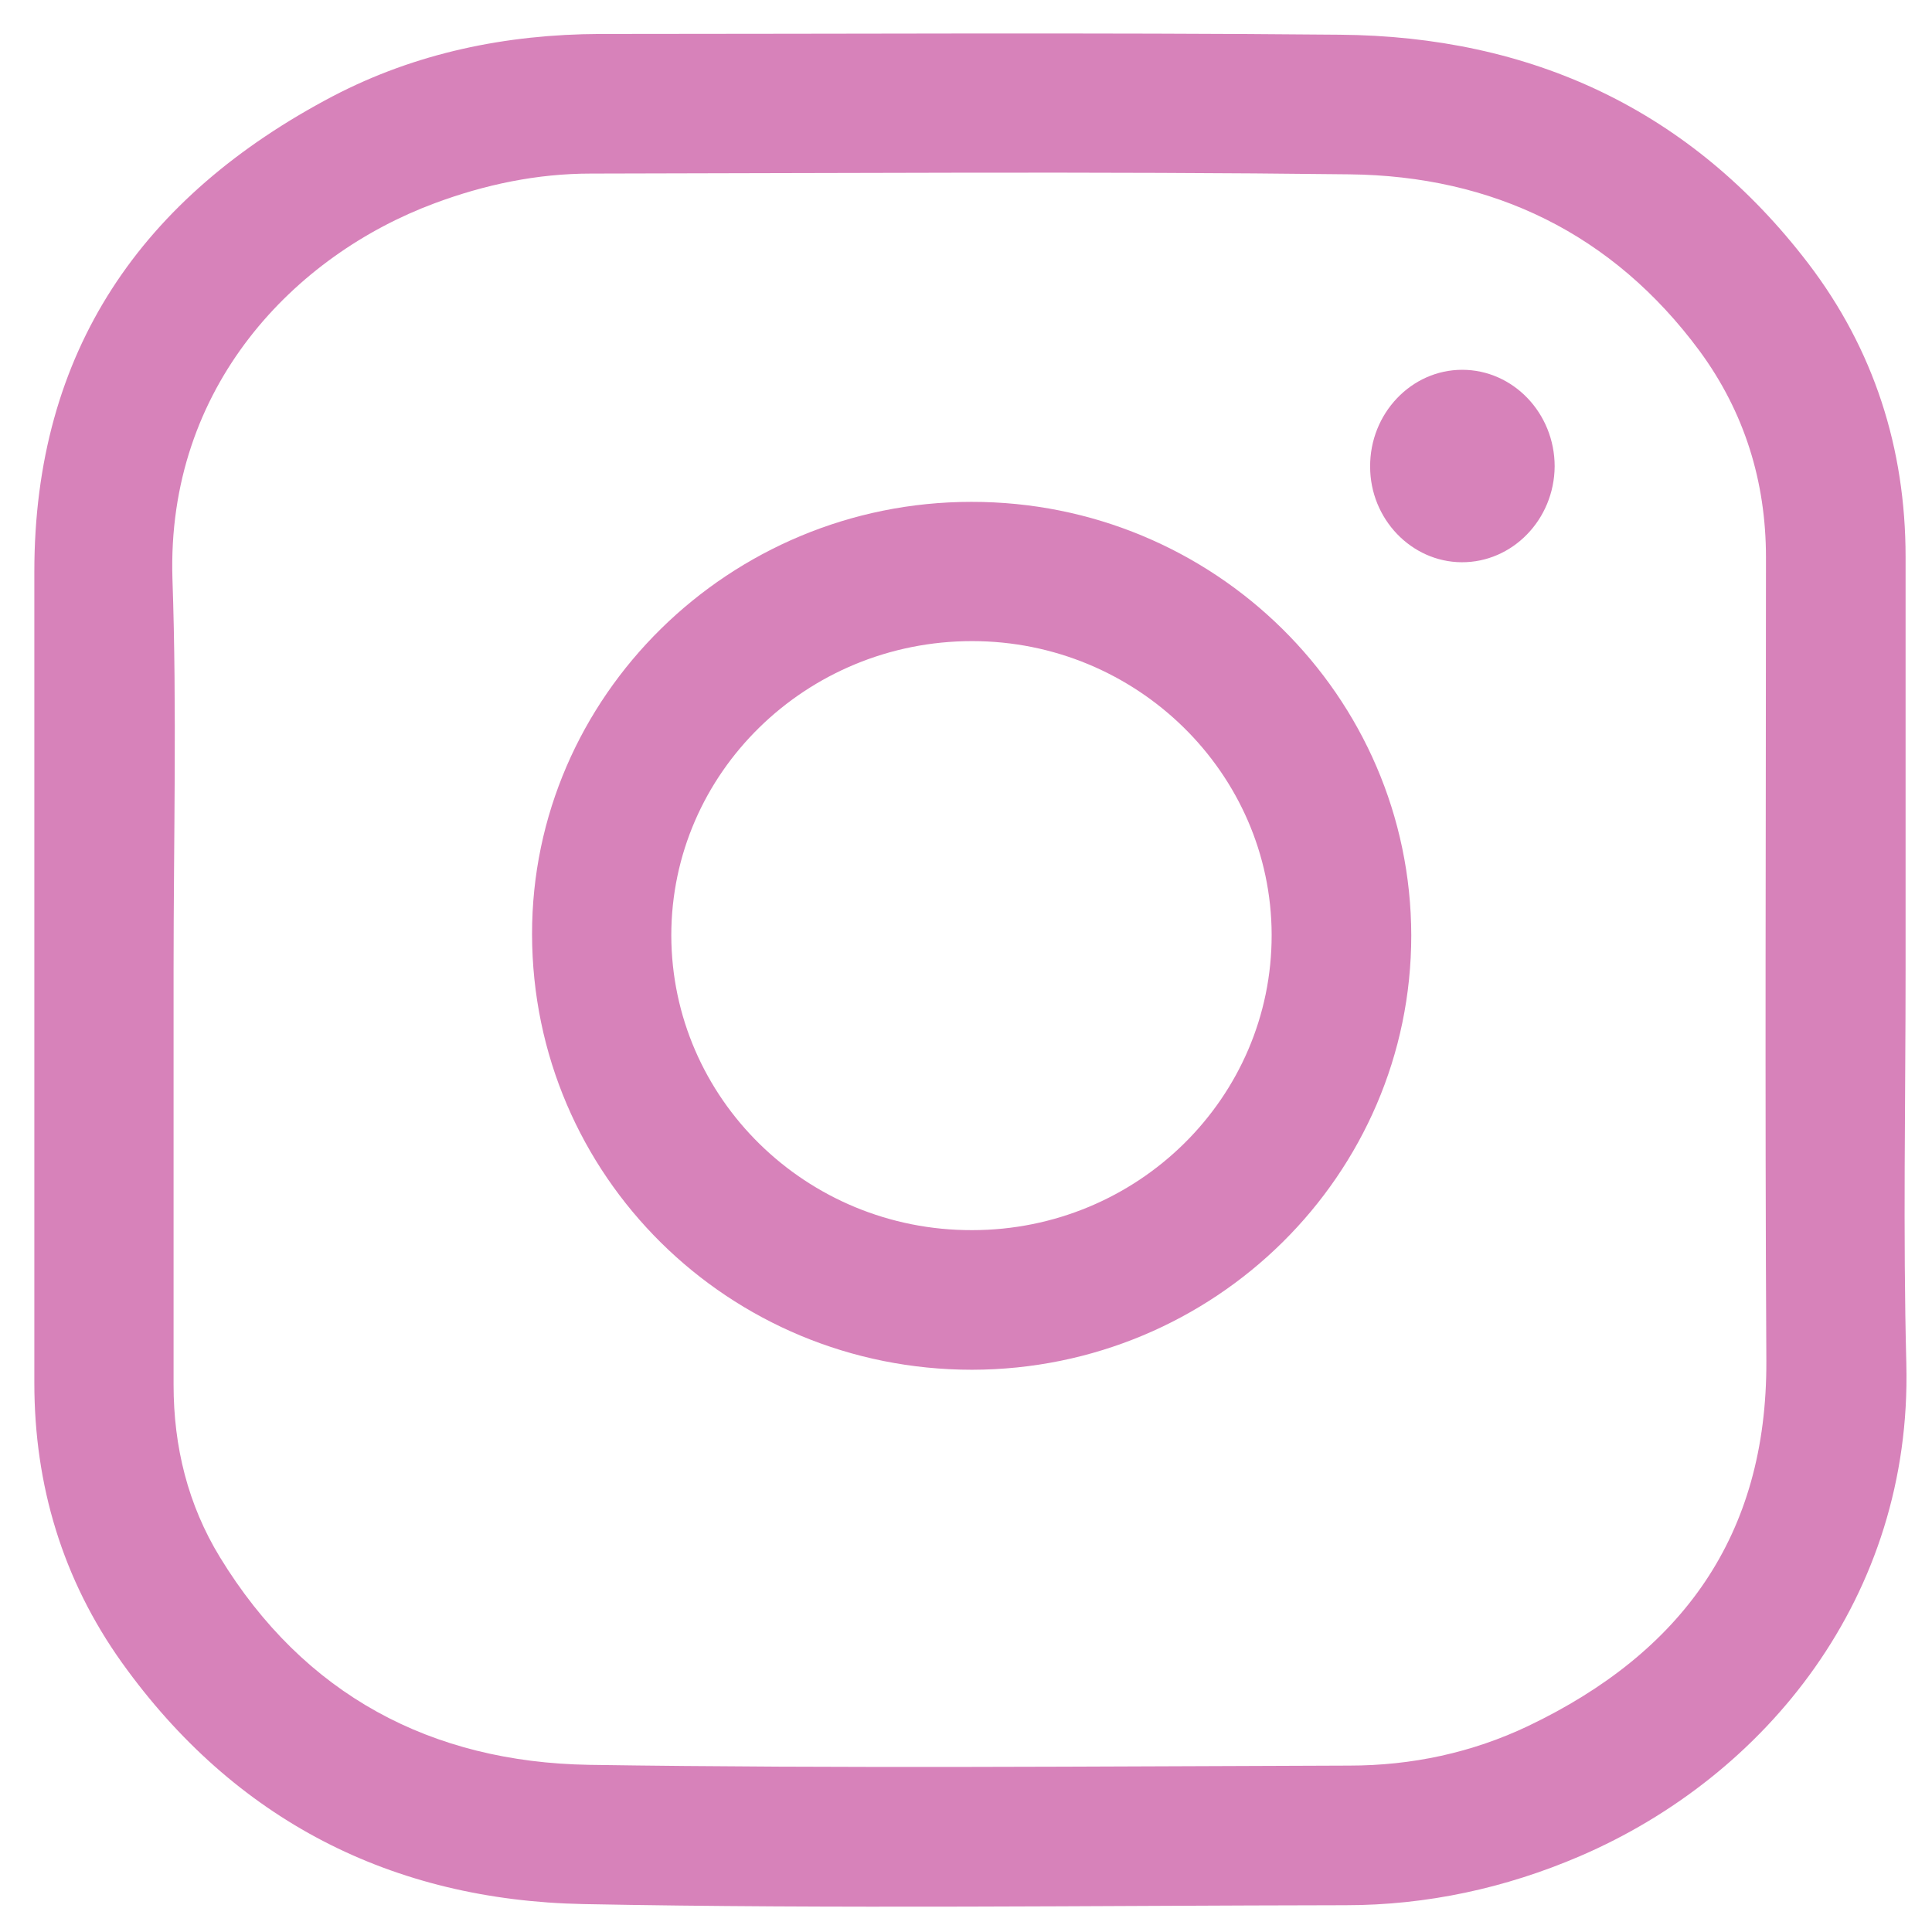
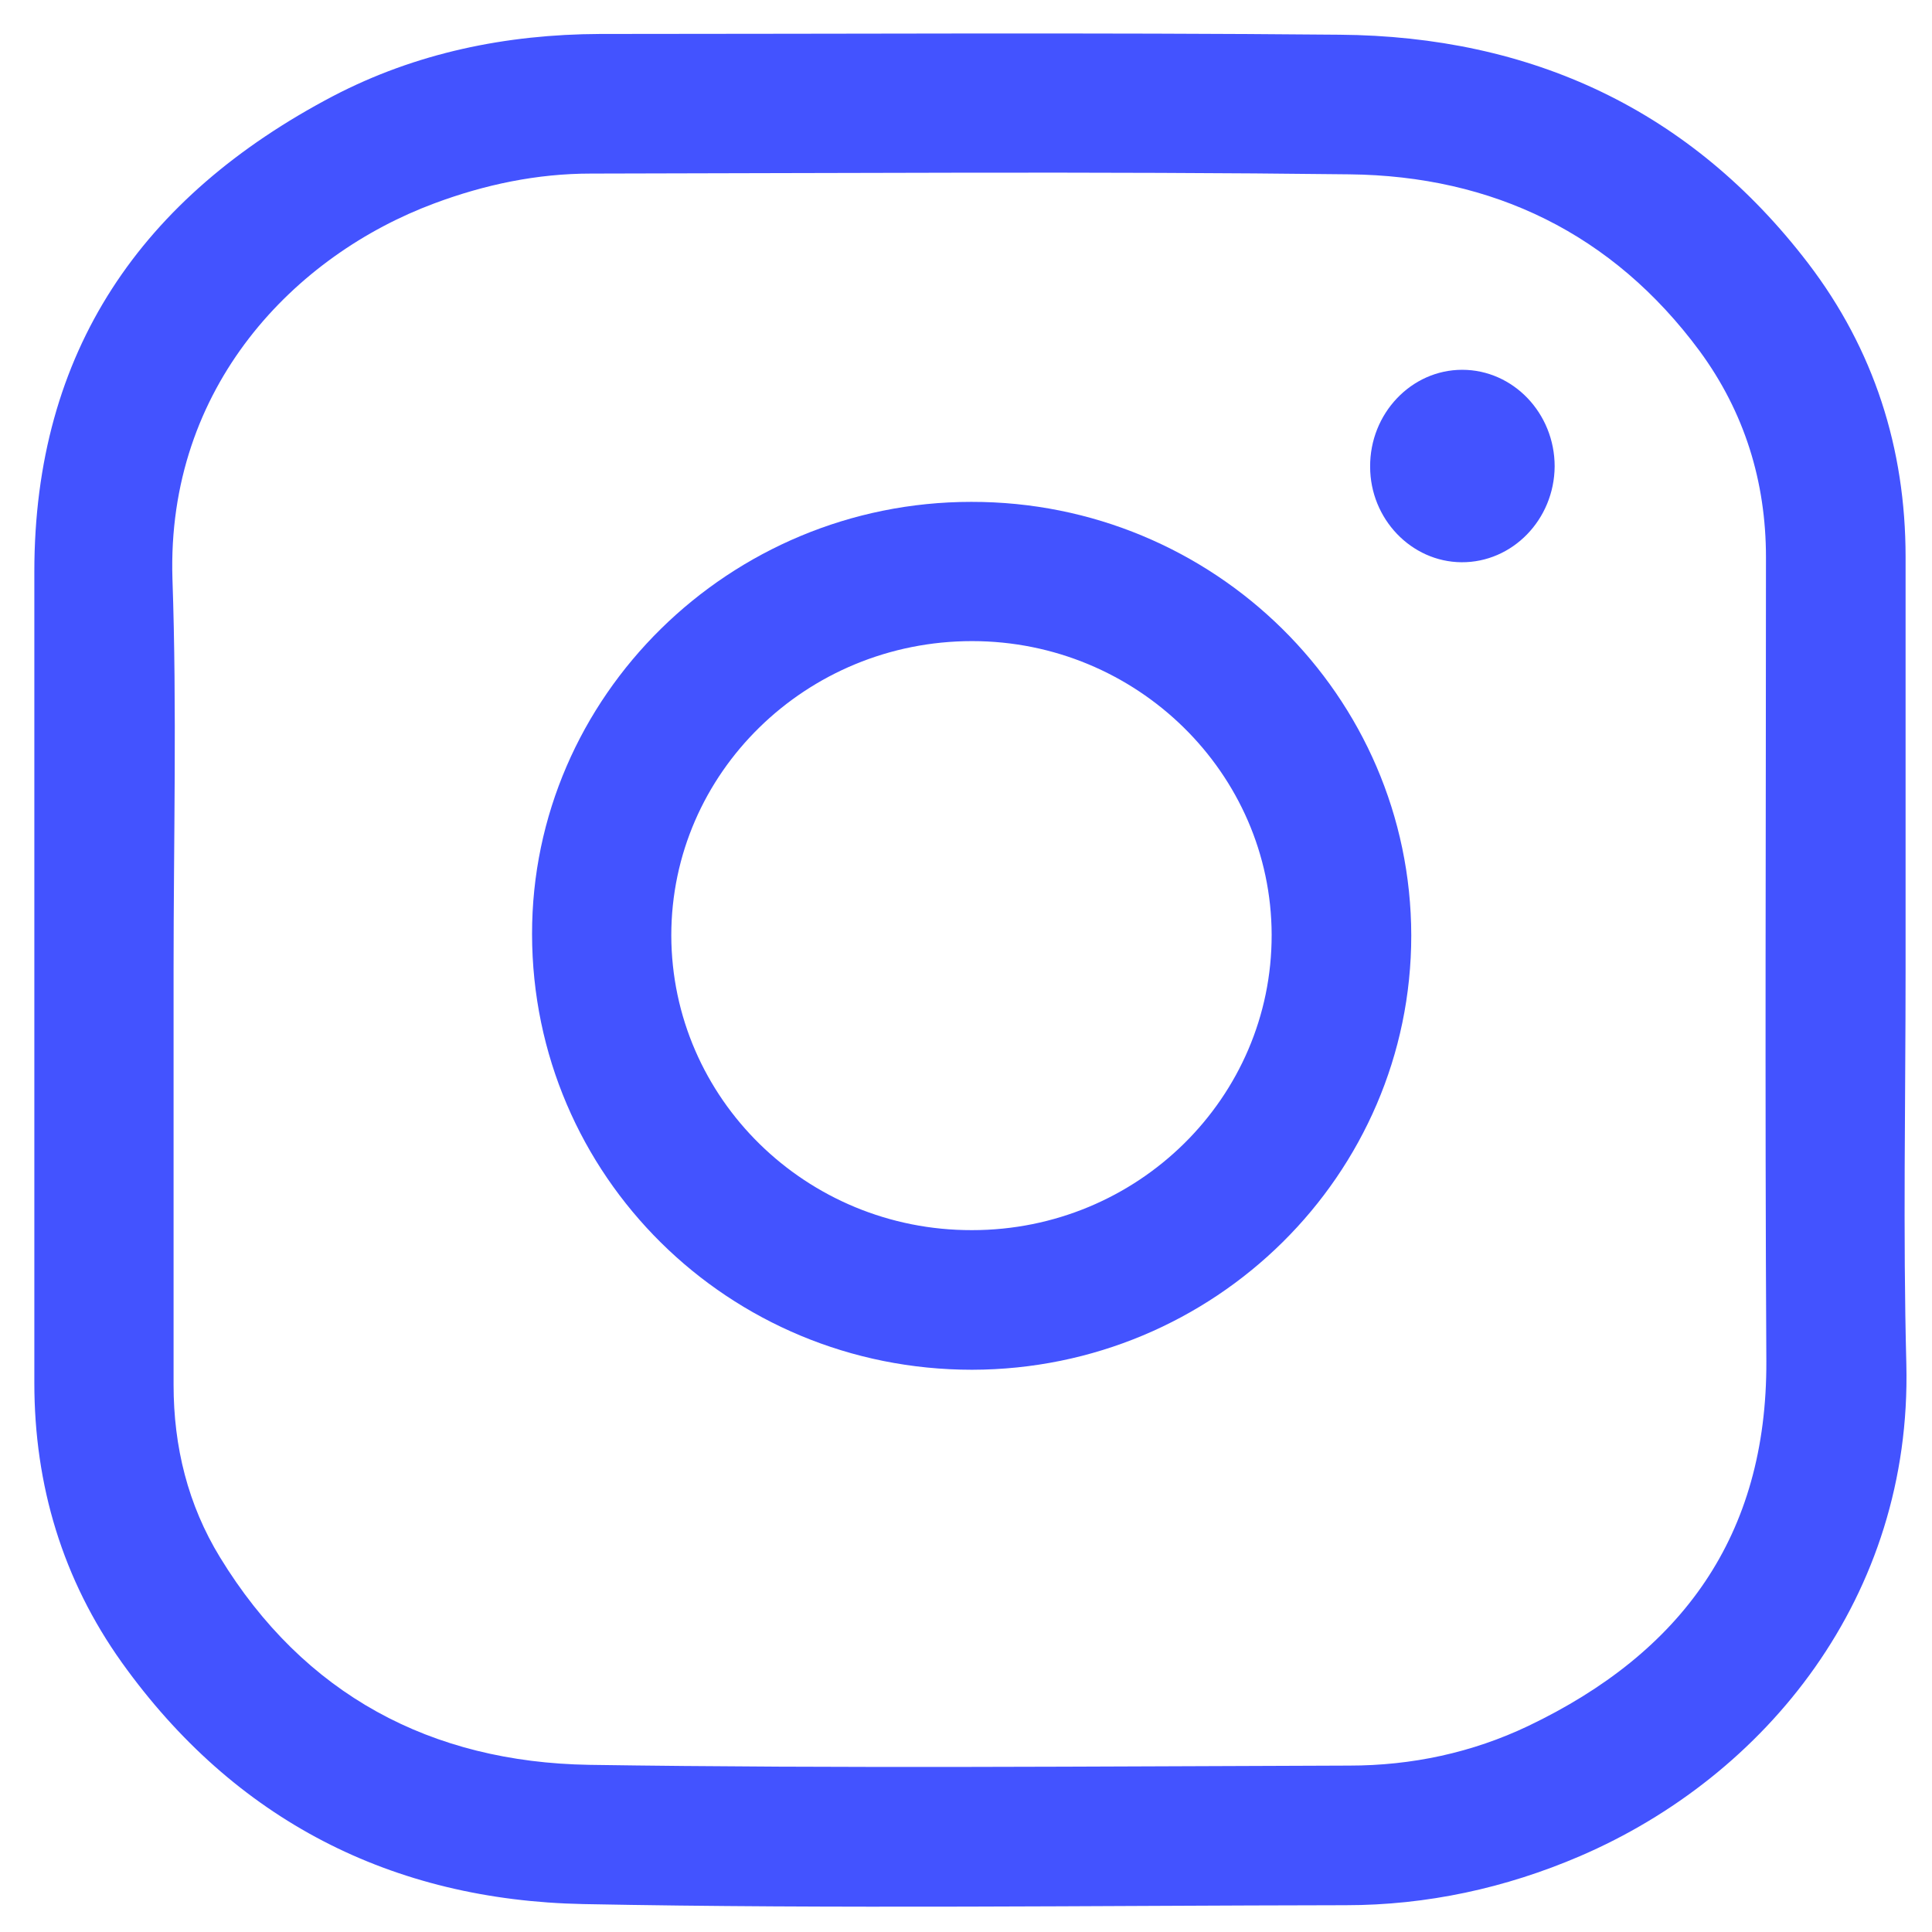
- <svg xmlns="http://www.w3.org/2000/svg" fill="#D782BA" width="50px" height="50px" enable-background="new 0 0 512 512" id="Layer_1" version="1.1" viewBox="0 0 512 512" xml:space="preserve">
+ <svg xmlns="http://www.w3.org/2000/svg" fill="#4353FF" width="50px" height="50px" enable-background="new 0 0 512 512" id="Layer_1" version="1.1" viewBox="0 0 512 512" xml:space="preserve">
  <g>
    <path d="M505,257c0,34.8-0.7,69.7,0.2,104.5c1.5,61.6-37.2,109.2-86.5,130.4c-19.8,8.5-40.6,13-62.1,13c-67.3,0.1-134.7,1-202-0.3   c-50.7-1-92.4-22.2-122.3-64c-15.7-22-23.2-47-23.2-74.1c0-71.7,0-143.3,0-215c0-58.5,28.5-99.4,79.1-126C110.2,14,134.1,9.1,159,9   c65.3,0,130.7-0.4,196,0.2c50.7,0.4,93,19.8,124.2,60.6c17.4,22.8,25.8,49,25.8,77.8C505,184,505,220.5,505,257z M46,257   c0,36.7,0,73.3,0,110c0,16.4,3.8,31.8,12.3,45.7c22.3,36.5,56,54.3,97.8,55c67.1,1,134.3,0.4,201.5,0.2c16.5,0,32.5-3.4,47.4-10.5   c40.6-19.4,63.3-50.3,63.1-96.7c-0.4-71-0.1-142-0.1-213c0-20.1-5.7-38.5-17.6-54.7c-23-31.1-54.8-46.4-92.8-46.8   c-67-0.8-134-0.3-201-0.2c-14.3,0-28.1,2.9-41.5,7.9c-36.8,13.7-71,48.4-69.4,99.5C46.9,188,46,222.5,46,257z" />
    <path d="M257.6,363c-64.5,0-116.5-51.4-116.6-115.4c-0.1-63,52.3-114.6,116.4-114.6c64.3-0.1,116.5,51.4,116.6,114.9   C374,311.3,321.9,362.9,257.6,363z M257.6,326c43.9,0,79.5-35.1,79.4-78.3c-0.1-42.8-35.7-77.8-79.4-77.8   c-43.9,0-79.7,34.9-79.7,78C178,291.1,213.7,326.1,257.6,326z" />
    <path d="M387.5,98c13.5,0,24.5,11.5,24.5,25.6c-0.1,14.1-11.2,25.5-24.7,25.4c-13.3-0.1-24.2-11.5-24.2-25.3   C363,109.6,374,98,387.5,98z" />
  </g>
</svg>
